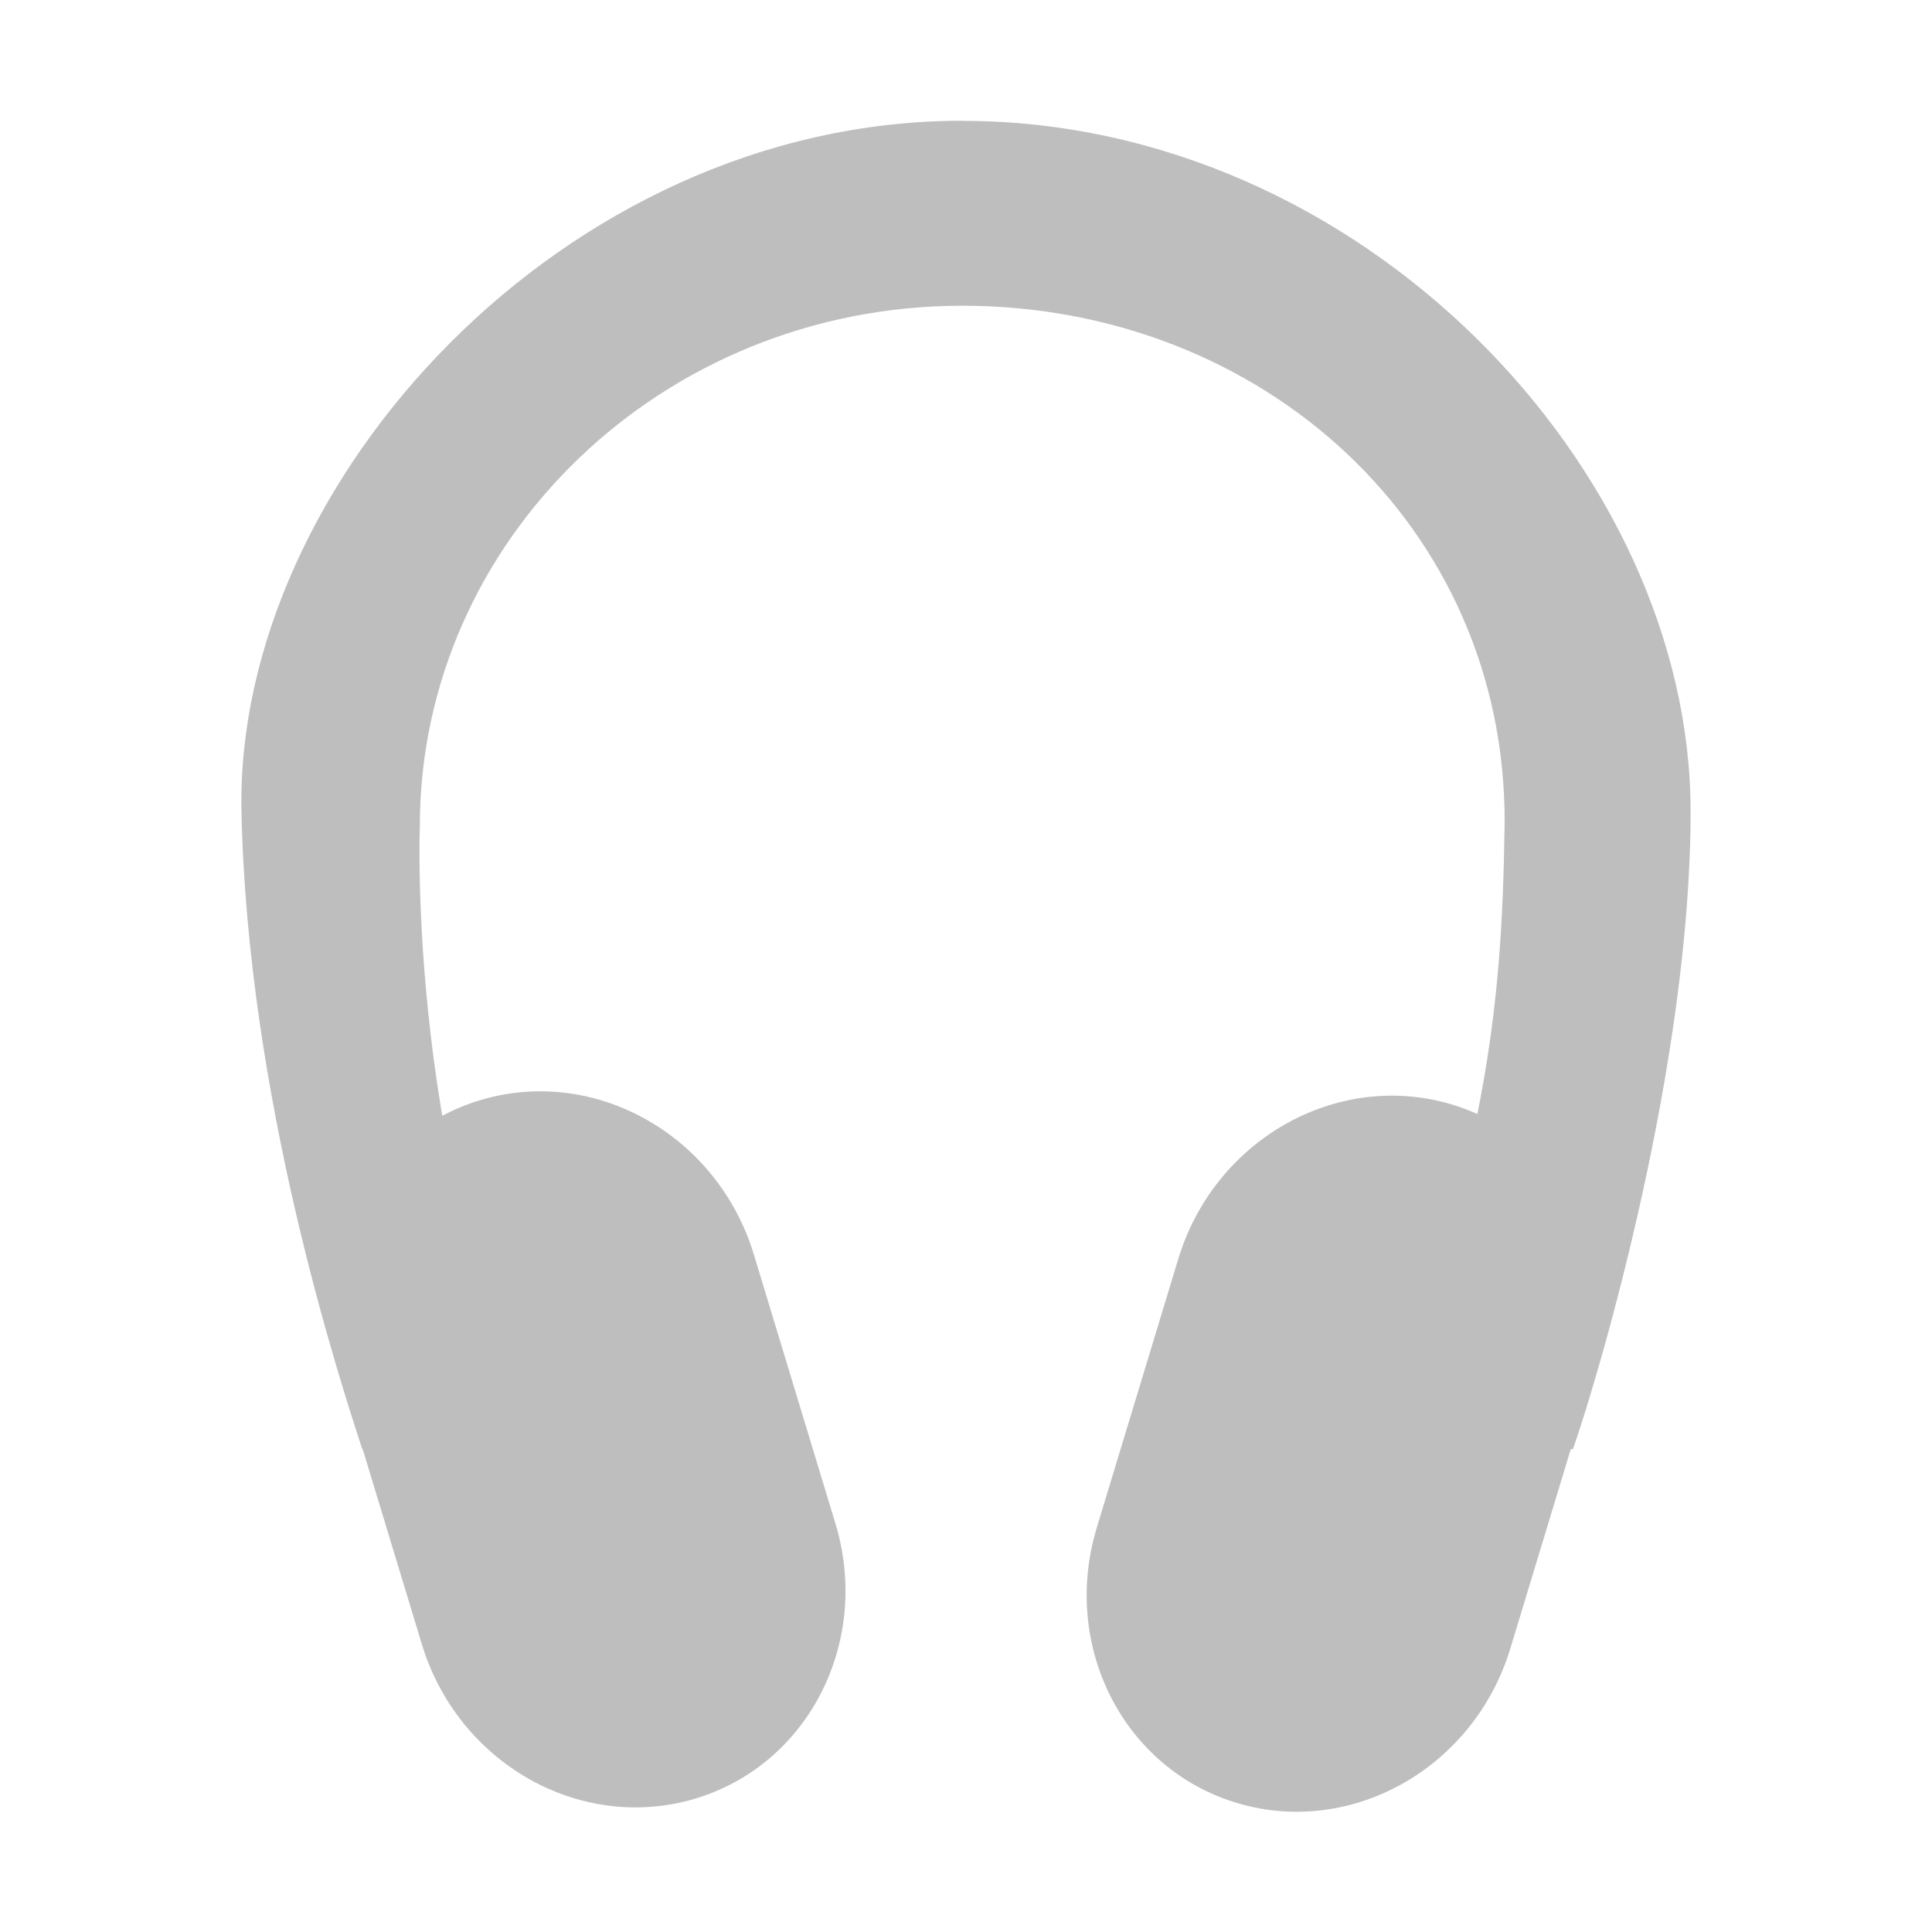
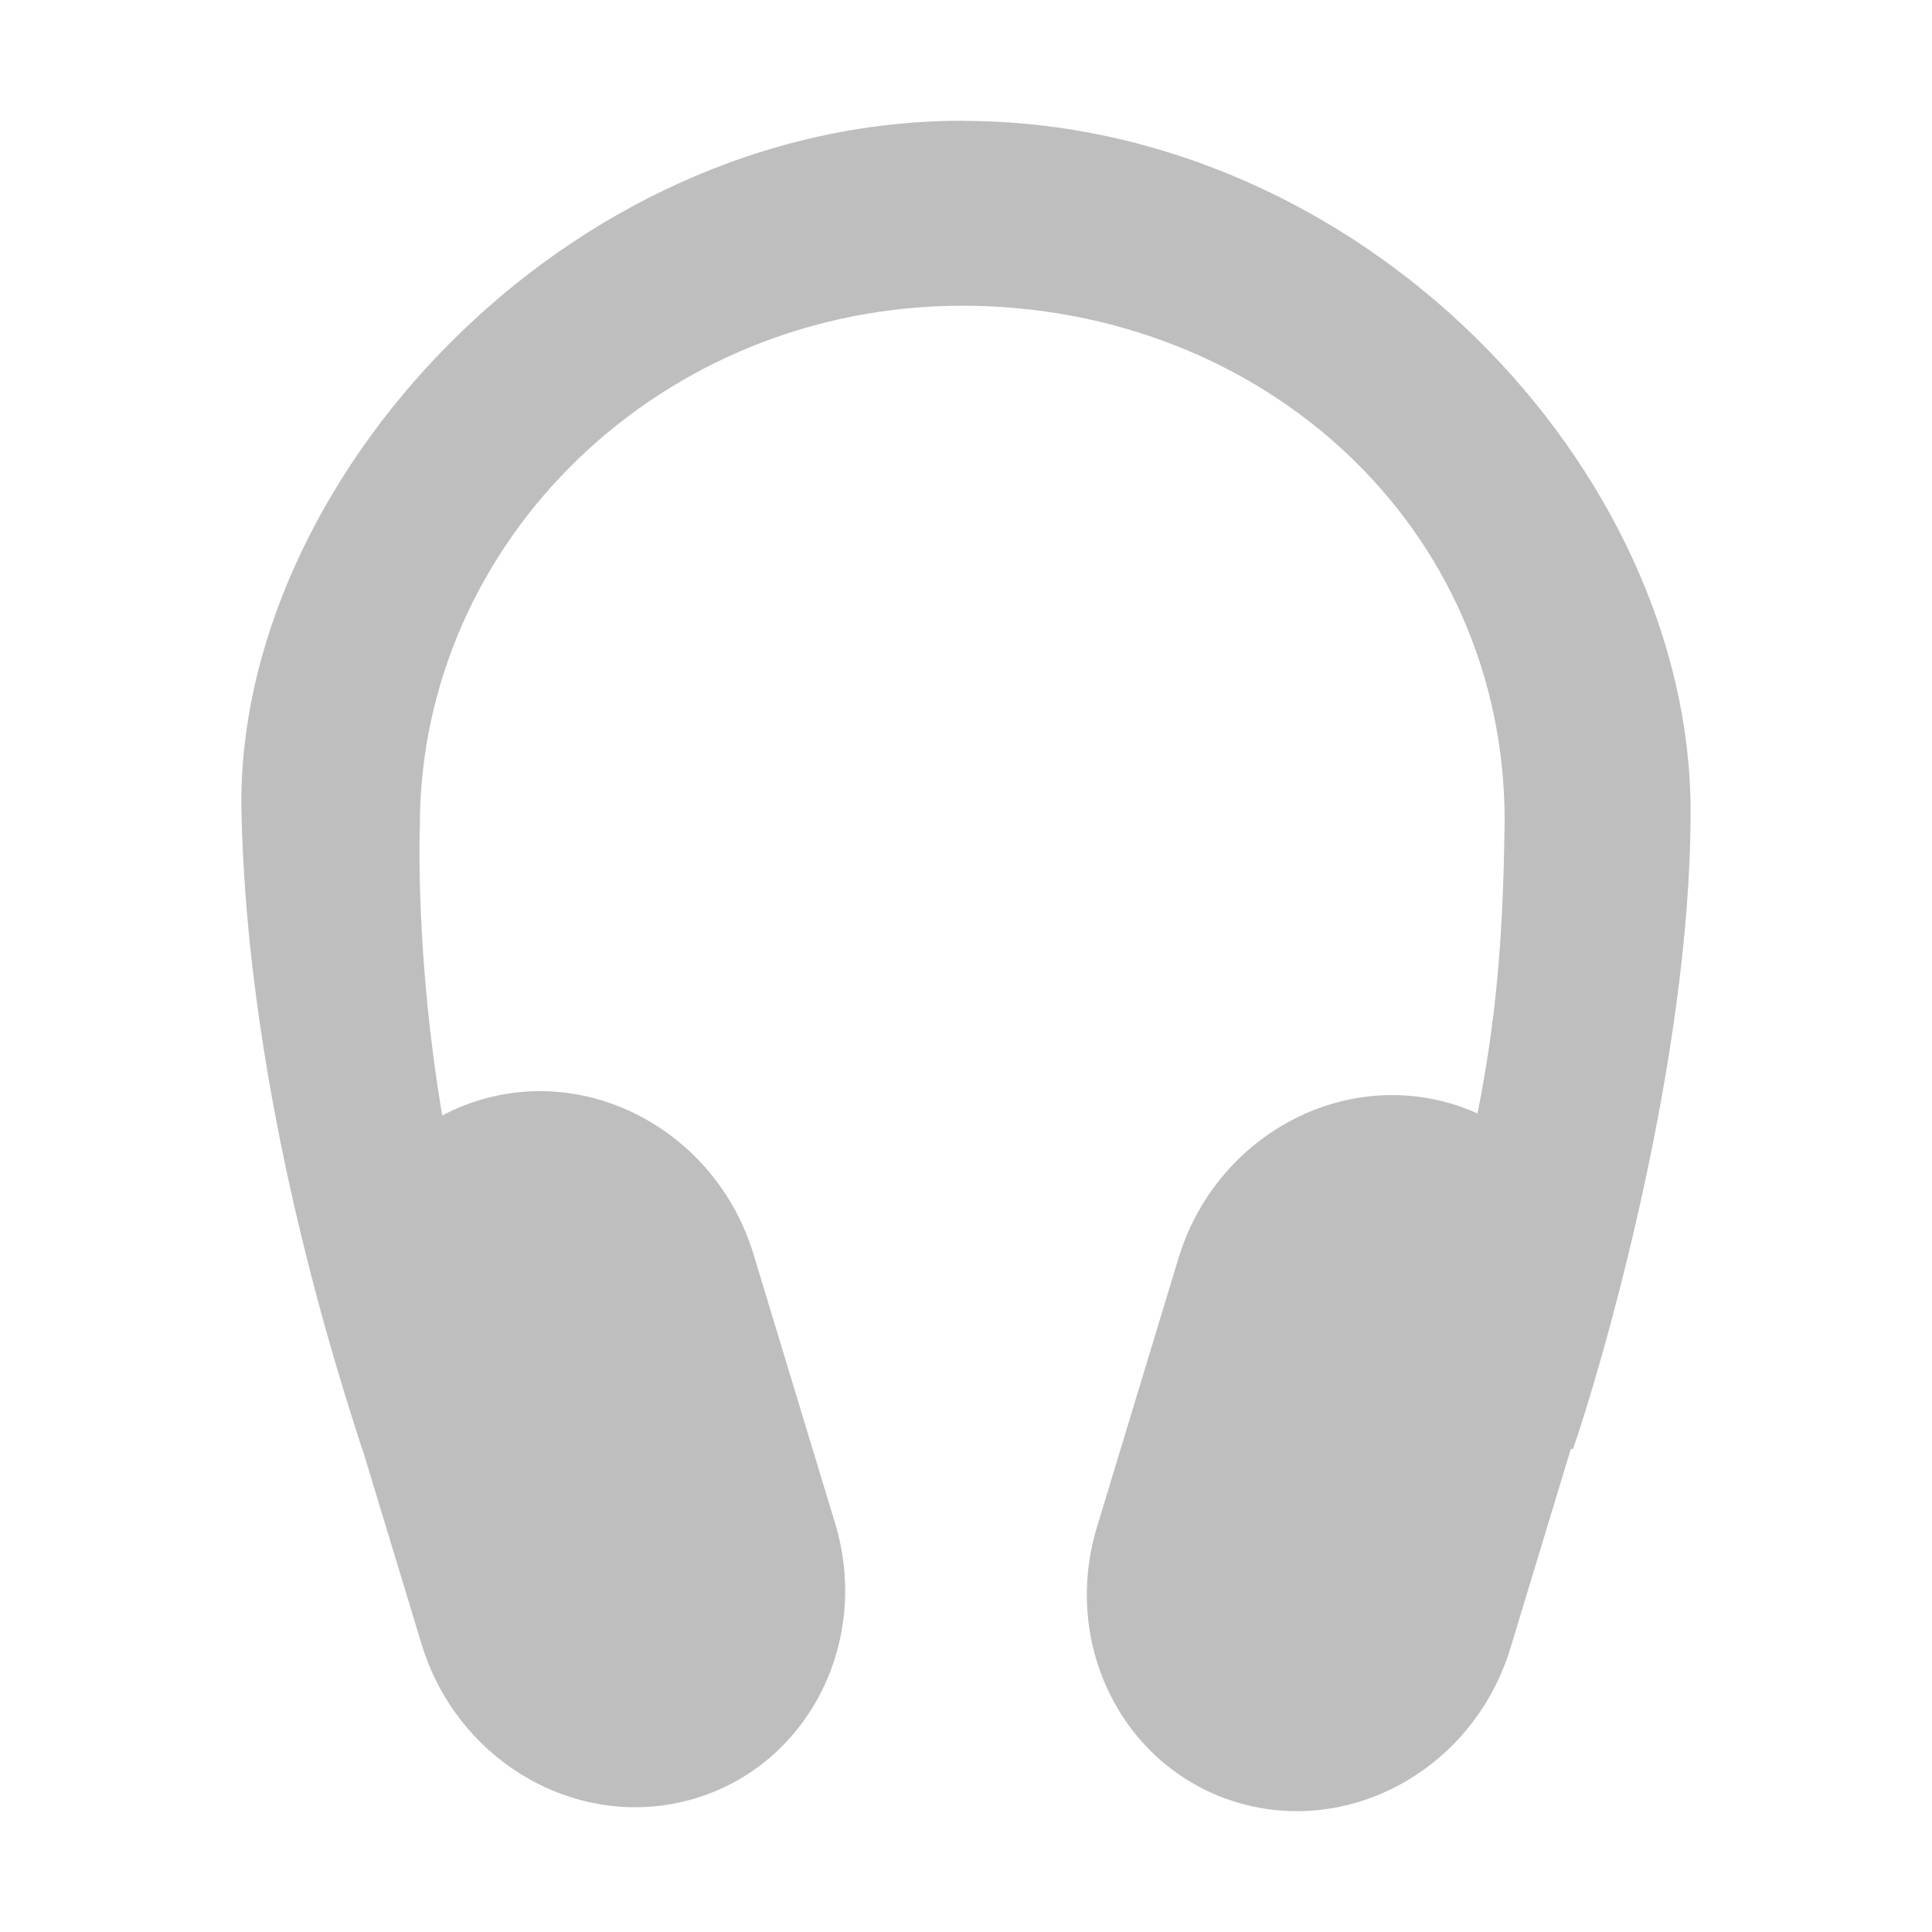
- <svg xmlns="http://www.w3.org/2000/svg" width="16" height="16" version="1.1">
+ <svg xmlns="http://www.w3.org/2000/svg" height="16" id="svg7384" version="1.1" width="16">
+   <defs id="defs7386" />
+   <g id="layer9" style="display:inline" transform="translate(-61.0002,-467)" />
  <g id="layer10" transform="translate(-61.0002,-467)">
-     <rect width="3.568" height="6.052" x="-77.76" y="475.24" rx="1.863" ry="1.863" transform="matrix(0.9598261,-0.2805957,0.2901989,0.9569663,0,0)" style="fill:#bebebe" />
-     <path d="m 68.969,468 c -3.305,0 -6.024,3.008 -5.969,5.719 0.048,2.366 0.809,4.695 1,5.281 1.583,0 0,0 1.526,0 -1.161,-2.292 -1.049,-5.156 -1.049,-5.156 0,-2.373 2.007,-4.312 4.492,-4.312 2.485,0 4.5,1.827 4.492,4.281 -0.023,1.674 -0.172,2.659 -1.005,5.188 l 1.571,0 c 0.224,-0.645 0.974,-3.19 0.974,-5.281 0,-2.83 -2.726,-5.719 -6.031,-5.719 z" style="fill:#bebebe" />
-     <rect width="3.568" height="6.052" x="-209.84" y="436.55" rx="1.863" ry="1.863" transform="matrix(-0.9598261,-0.2805957,-0.2901989,0.9569663,0,0)" style="fill:#bebebe" />
+     <rect height="6.052" id="rect8337" rx="1.863" ry="1.863" style="fill:#bebebe;fill-opacity:1;stroke:none" transform="matrix(0.9598261,-0.2805957,0.2901989,0.9569663,0,0)" width="3.568" x="-77.762" y="475.238" />
+     <path d="m 68.969,468 c -3.305,0 -6.024,3.008 -5.969,5.719 0.048,2.366 0.809,4.695 1,5.281 1.583,0 0,0 1.526,0 -1.161,-2.292 -1.049,-5.156 -1.049,-5.156 0,-2.373 2.007,-4.312 4.492,-4.312 2.485,0 4.5,1.827 4.492,4.281 -0.023,1.674 -0.172,2.659 -1.005,5.188 l 1.571,0 c 0.224,-0.645 0.974,-3.19 0.974,-5.281 0,-2.83 -2.726,-5.719 -6.031,-5.719 z" id="rect8346" style="fill:#bebebe;fill-opacity:1;stroke:none" />
+     <rect height="6.052" id="rect8371" rx="1.863" ry="1.863" style="fill:#bebebe;fill-opacity:1;stroke:none" transform="matrix(-0.9598261,-0.2805957,-0.2901989,0.9569663,0,0)" width="3.568" x="-209.84" y="436.545" />
  </g>
+   <g id="layer11" transform="translate(-61.0002,-467)" />
+   <g id="layer13" transform="translate(-61.0002,-467)" />
+   <g id="layer14" transform="translate(-61.0002,-467)" />
+   <g id="layer15" style="display:inline" transform="translate(-61.0002,-467)" />
+   <g id="g71291" style="display:inline" transform="translate(-61.0002,-467)" />
+   <g id="g4953" style="display:inline" transform="translate(-61.0002,-467)" />
+   <g id="layer12" style="display:inline" transform="translate(-61.0002,-467)" />
</svg>
